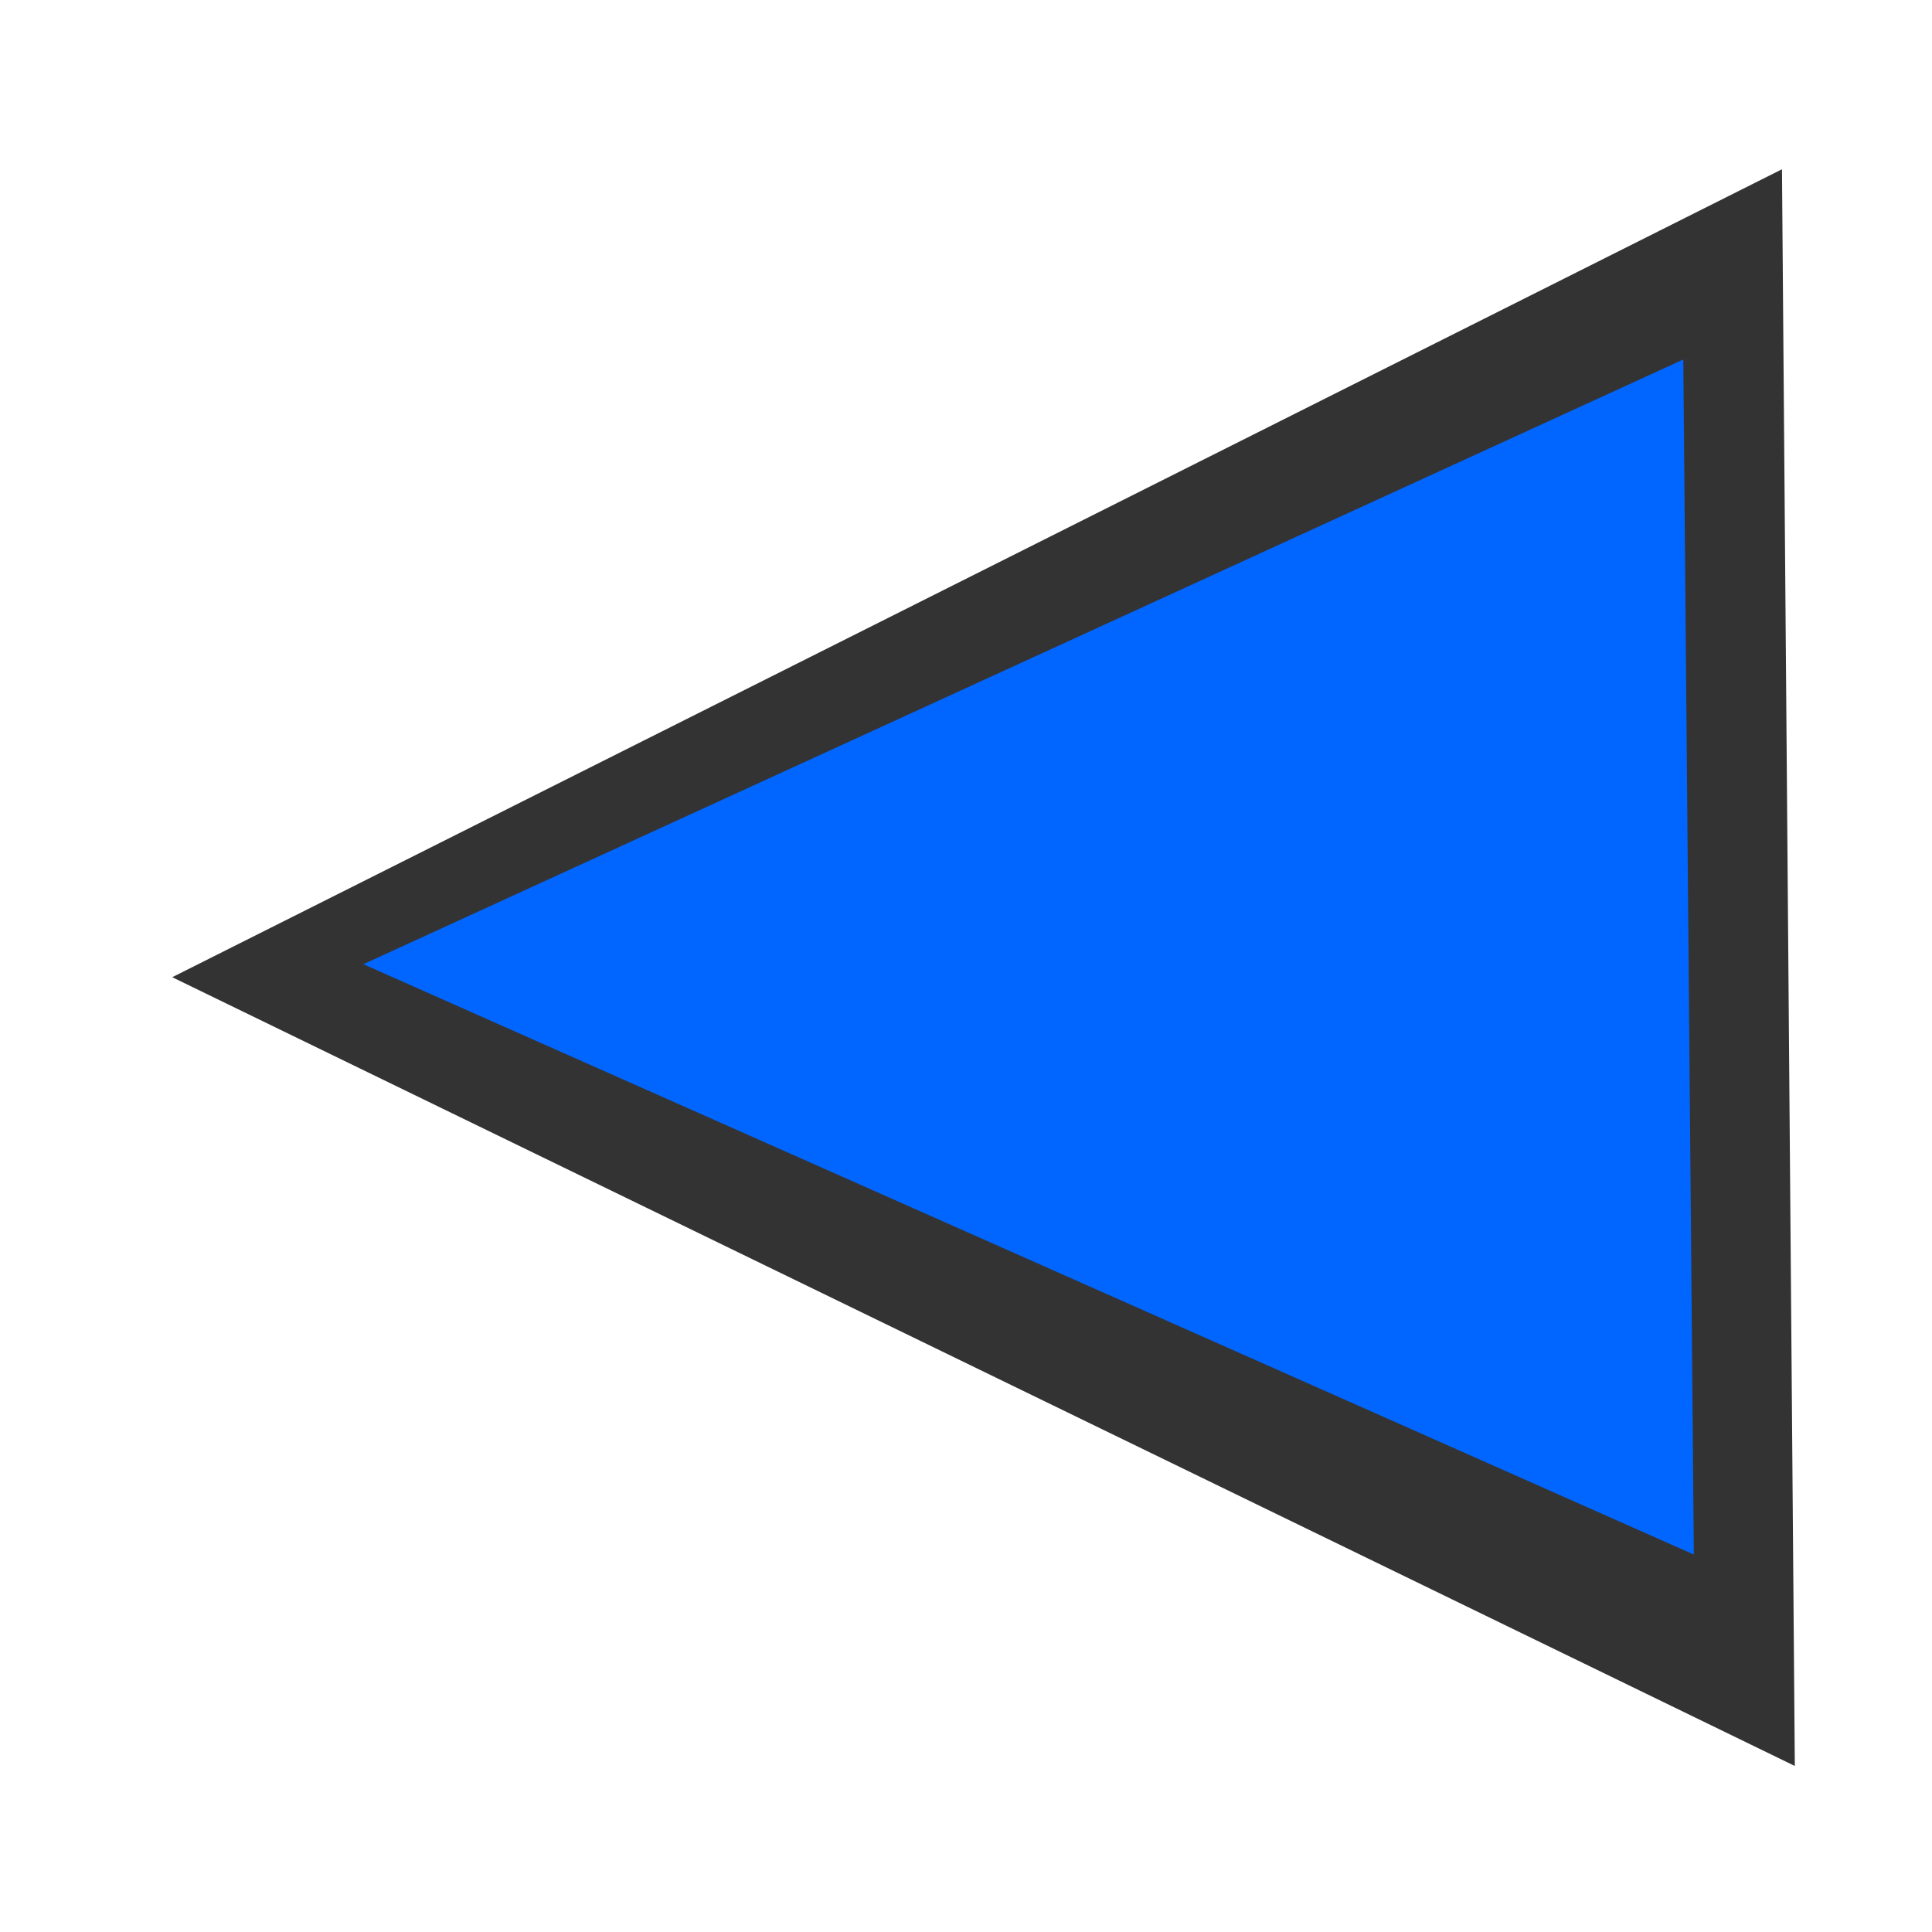
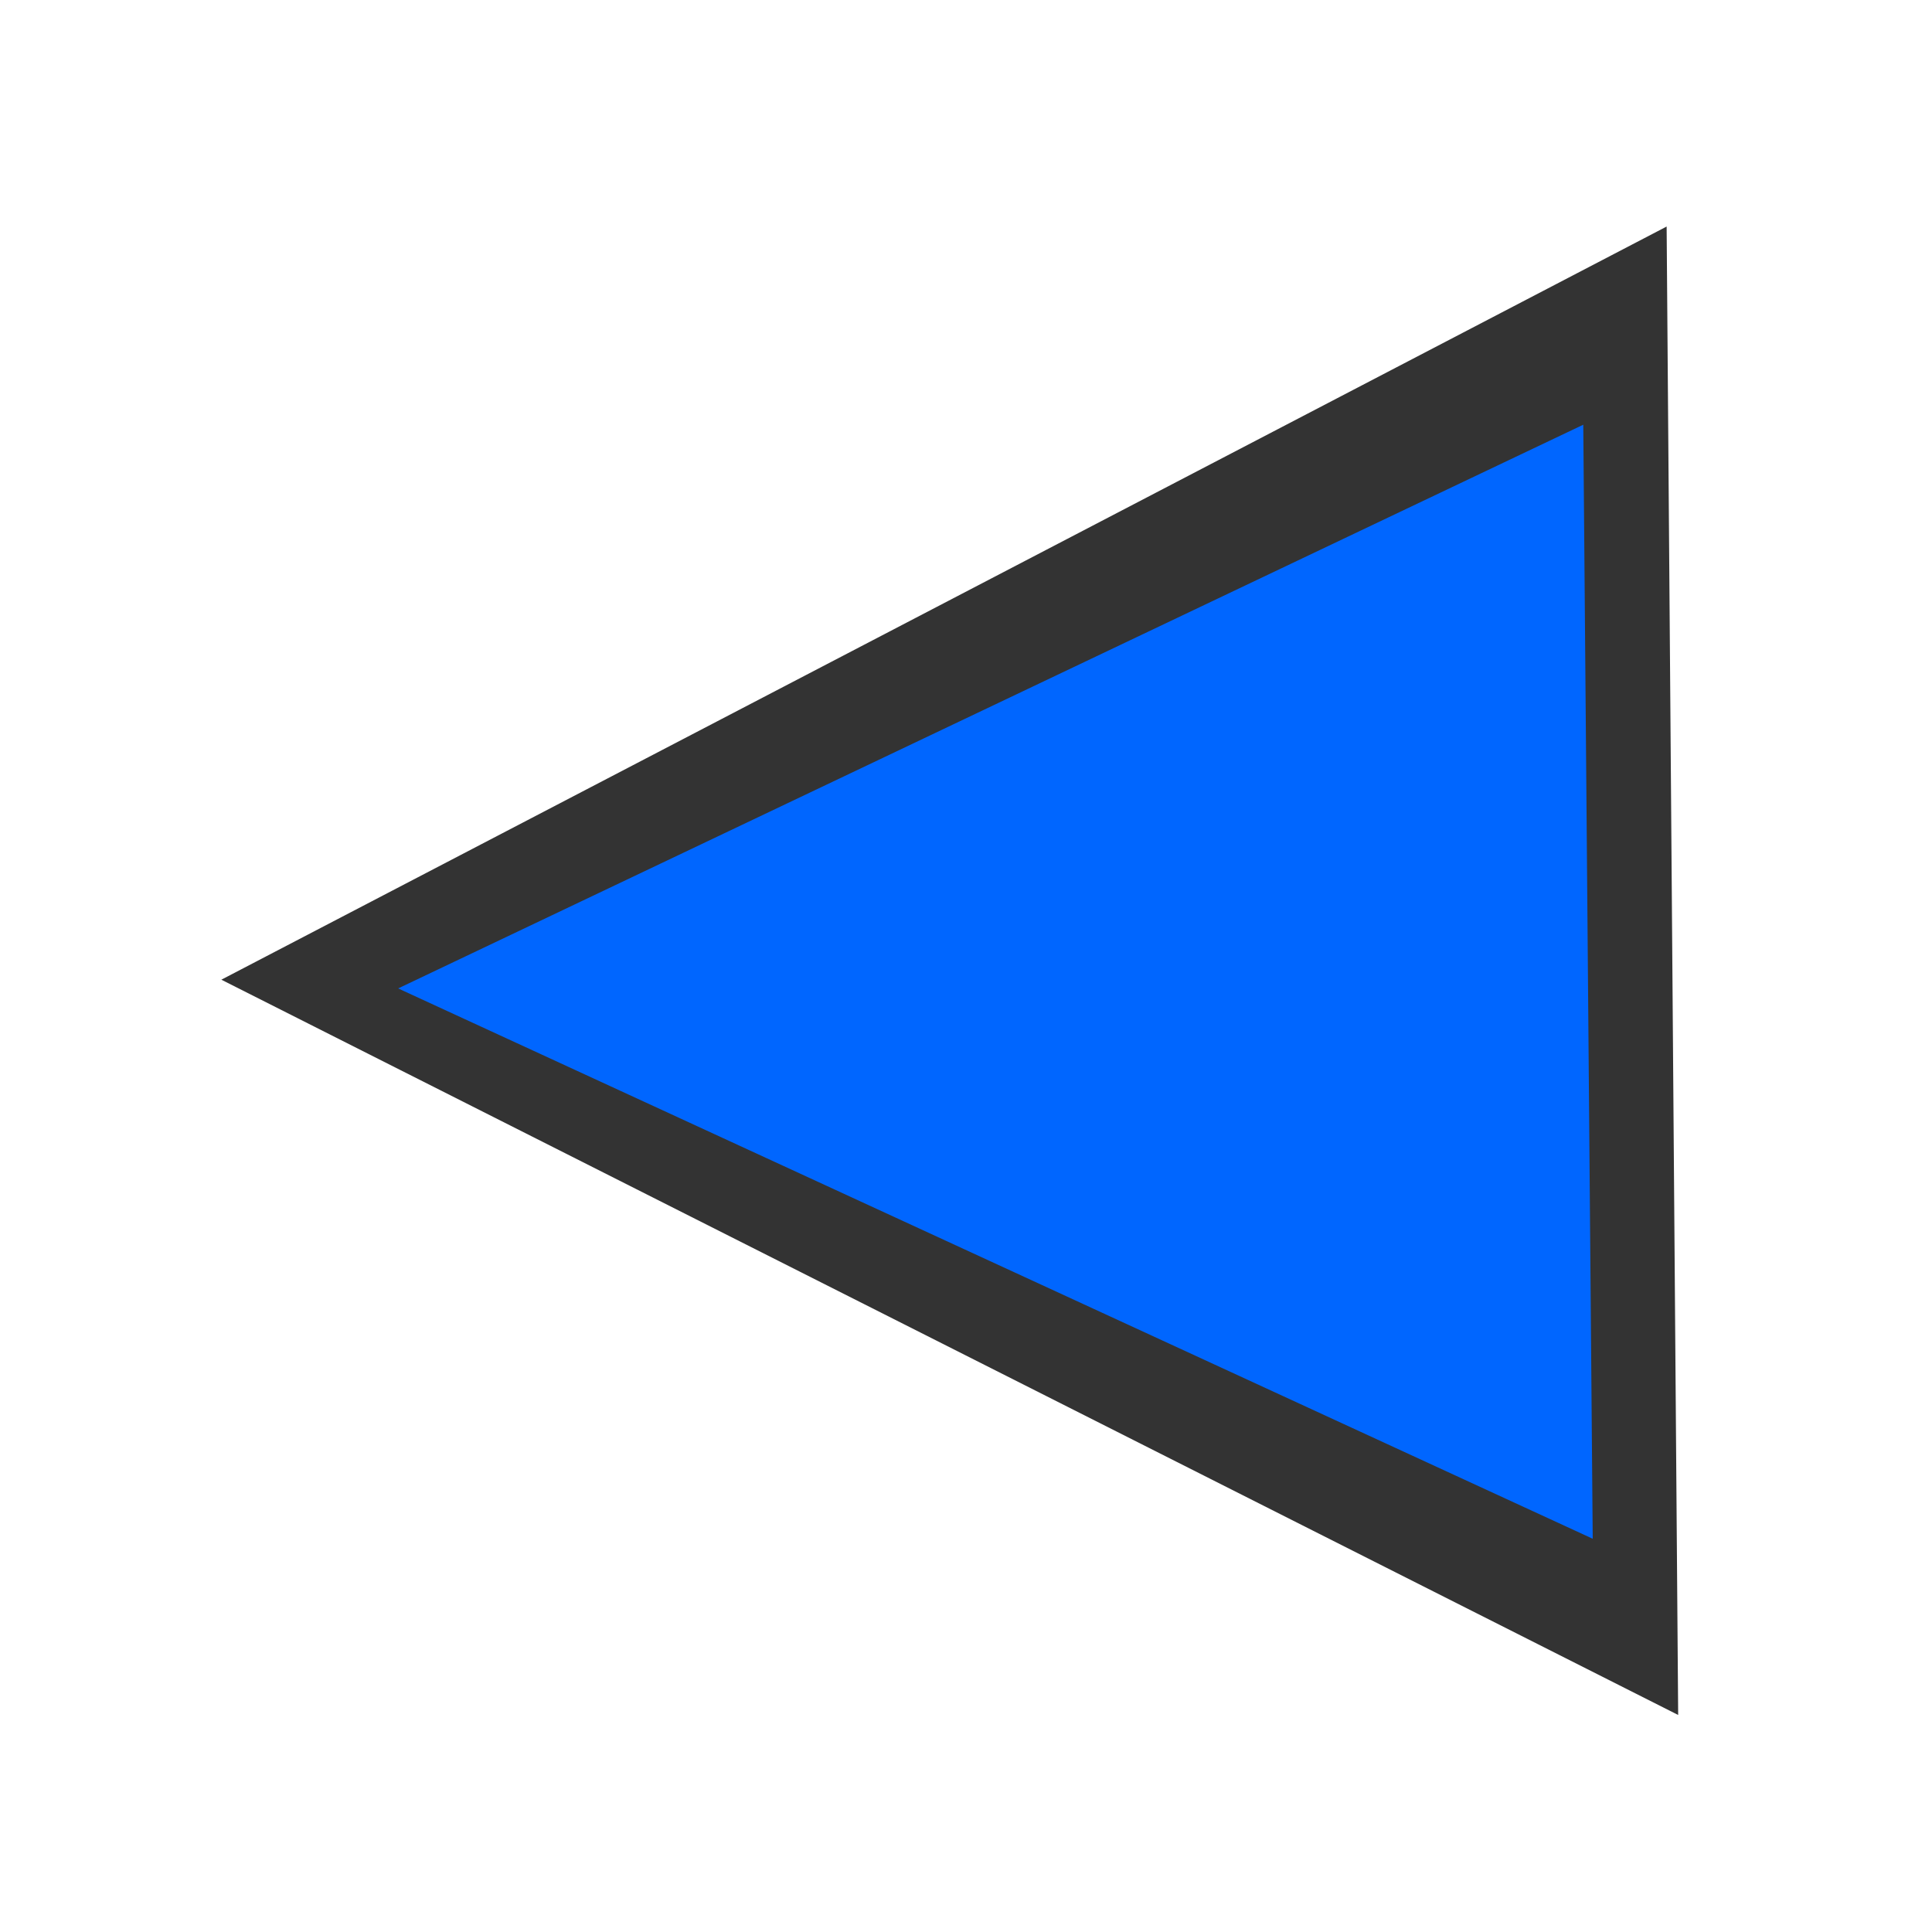
- <svg xmlns="http://www.w3.org/2000/svg" width="50mm" height="50mm" viewBox="0 0 50 50" version="1.1" id="svg8">
+ <svg xmlns="http://www.w3.org/2000/svg" width="50" height="50" viewBox="0 0 13.229 13.229" version="1.1" id="svg8">
  <defs id="defs2" />
-   <g id="layer1" transform="translate(0,-247)">
-     <path style="fill:#333333;stroke-width:0.265" id="path817-6-5" d="M 4.9335151e-7,297 8.382,282.712 16.565,297.114 Z" transform="matrix(0,2.49457,2.915753,0,-819.8612,251.3805)" />
-     <path style="fill:#0066ff;stroke-width:0.265" id="path817-3-7-3" d="M 4.9335151e-7,297 8.382,282.712 16.565,297.114 Z" transform="matrix(0,1.867079,2.390889,0,-666.5302,256.3035)" />
+   <g id="layer1" transform="translate(0,-283.7708)">
+     <path style="fill:#333333;stroke-width:0.265" id="path817-6-3" d="M 4.9335151e-7,297 8.382,282.712 16.565,297.114 Z" transform="matrix(0,0.6152598,0.6926316,0,-194.2996,285.322)" />
+     <path style="fill:#0066ff;stroke-width:0.265" id="path817-3-7-6" d="M 4.9335151e-7,297 8.382,282.712 16.565,297.114 Z" transform="matrix(0,0.4604956,0.5679512,0,-157.8404,286.679)" />
  </g>
</svg>
